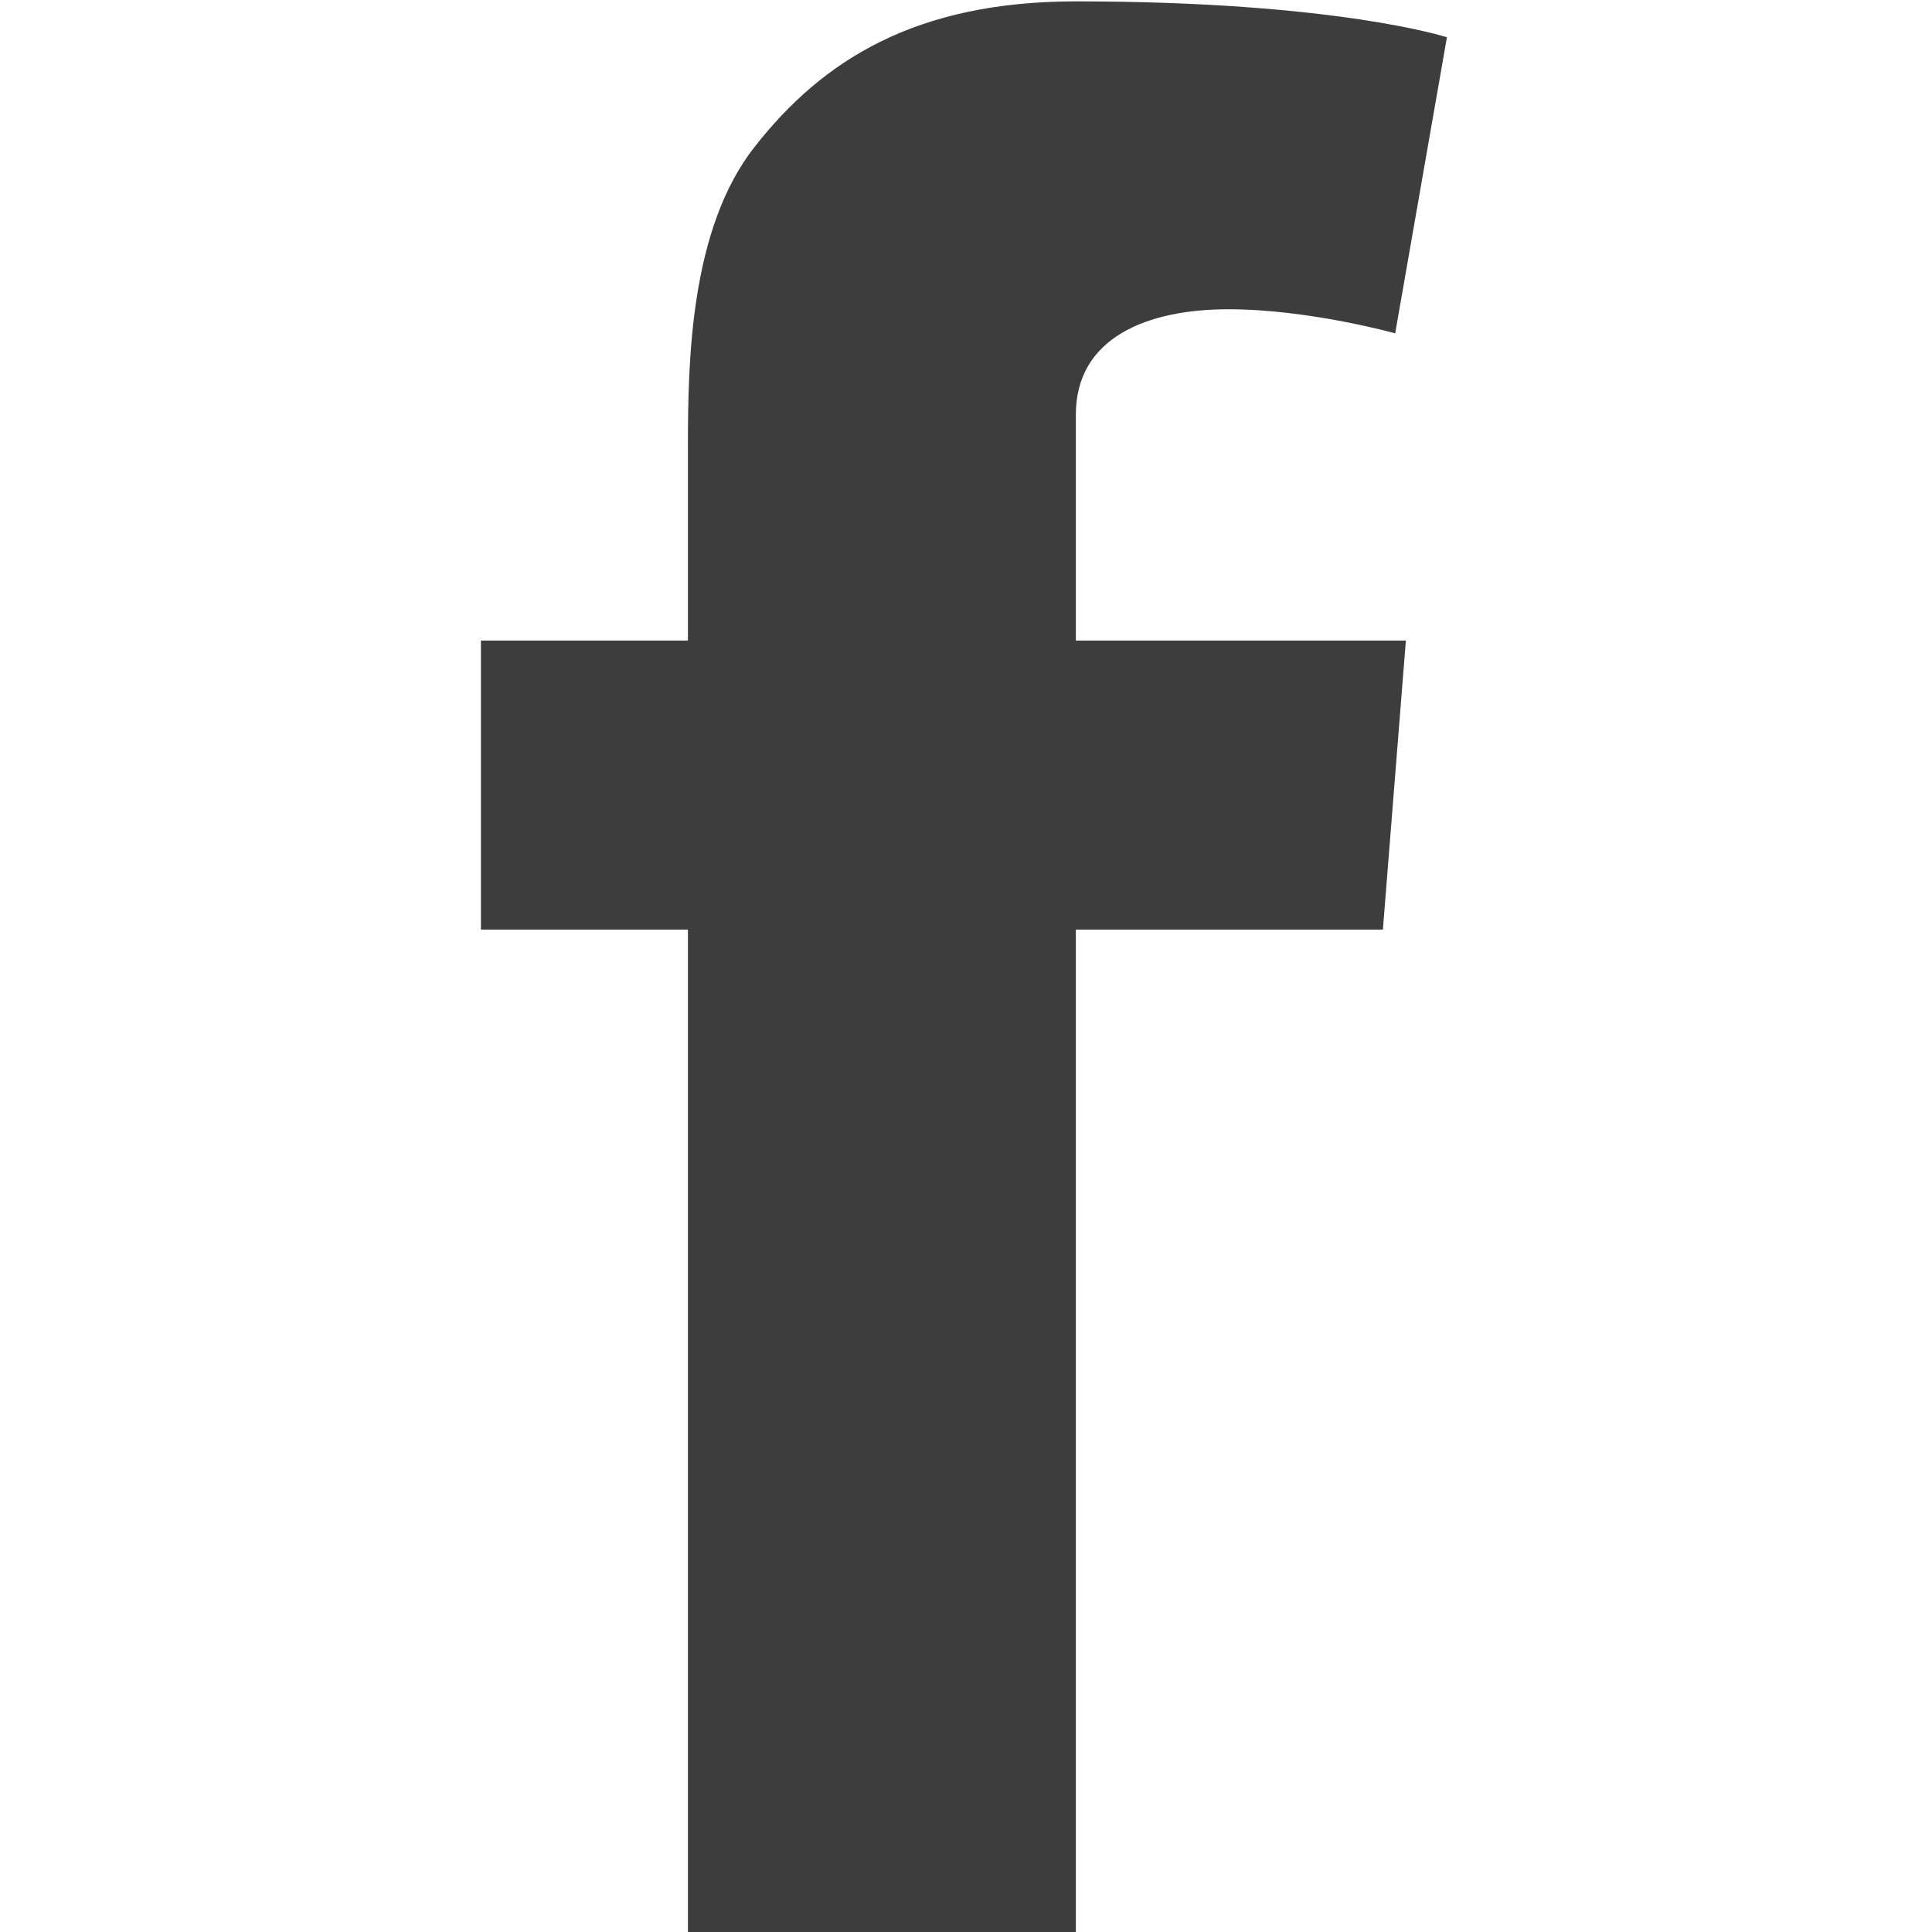
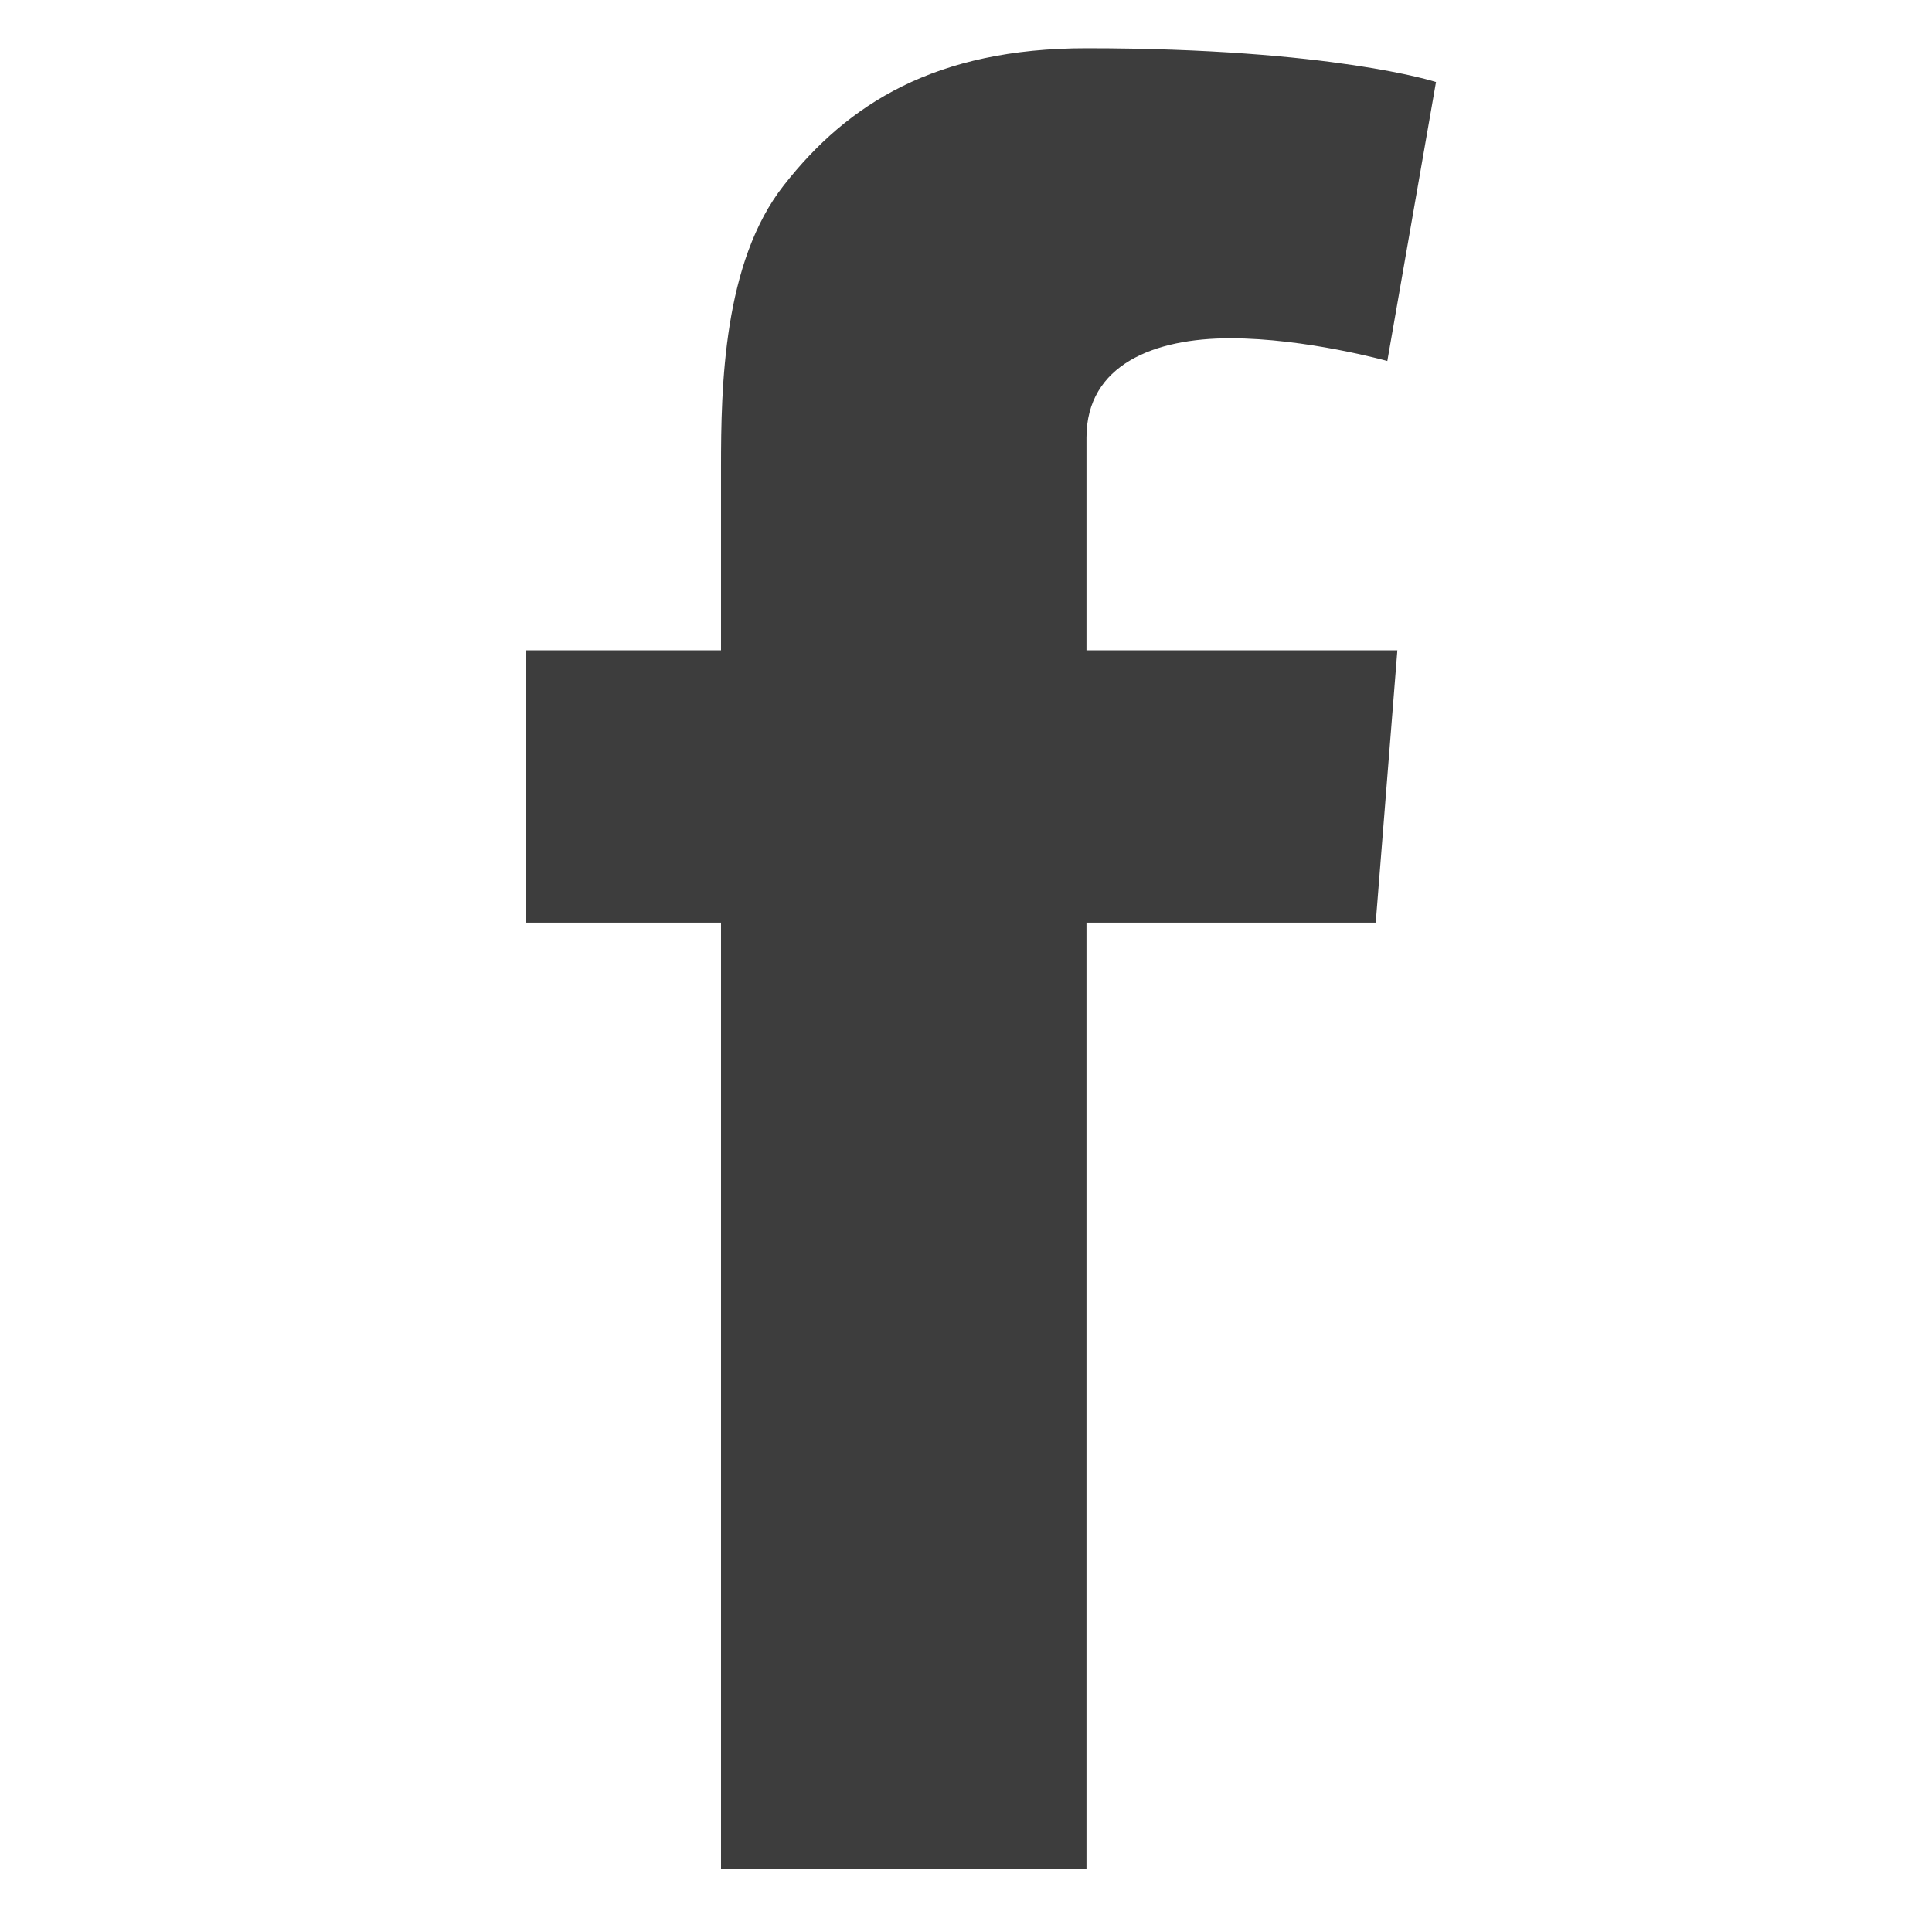
- <svg xmlns="http://www.w3.org/2000/svg" width="28px" height="28px" viewBox="0 0 28 28" version="1.1">
+ <svg xmlns="http://www.w3.org/2000/svg" width="25px" height="25px" viewBox="0 0 25 25" version="1.1">
  <defs />
  <g id="Page-1" stroke="none" stroke-width="1" fill="none" fill-rule="evenodd">
-     <g id="facebook" transform="translate(7, 0)" fill="#3D3D3D">
-       <path d="M-0.03,9.283 L2.97,9.283 L2.97,7.969 L2.97,6.682 L2.97,6.467 C2.97,5.228 3.003,3.313 3.937,2.128 C4.92,0.872 6.27,0.02 8.592,0.02 C12.375,0.02 13.97,0.54 13.97,0.54 L13.22,4.831 C13.22,4.831 11.97,4.482 10.803,4.482 C9.637,4.482 8.592,4.885 8.592,6.011 L8.592,6.467 L8.592,7.969 L8.592,9.283 L13.375,9.283 L13.042,13.472 L8.592,13.472 L8.592,28.03 L2.97,28.03 L2.97,13.472 L-0.03,13.472 L-0.03,9.283 L-0.03,9.283 Z" id="Shape" />
+     <g id="facebook" transform="translate(6.831897, 0.607422)" fill="#3D3D3D">
+       <path d="M-0.025,7.808 L2.498,7.808 L2.498,6.703 L2.498,5.62 L2.498,5.44 C2.498,4.397 2.526,2.787 3.311,1.79 C4.138,0.734 5.274,0.017 7.227,0.017 C10.409,0.017 11.75,0.454 11.75,0.454 L11.12,4.064 C11.12,4.064 10.068,3.77 9.087,3.77 C8.106,3.77 7.227,4.109 7.227,5.056 L7.227,5.44 L7.227,6.703 L7.227,7.808 L11.25,7.808 L10.97,11.332 L7.227,11.332 L7.227,23.577 L2.498,23.577 L2.498,11.332 L-0.025,11.332 L-0.025,7.808 L-0.025,7.808 Z" id="Shape" />
    </g>
  </g>
</svg>
